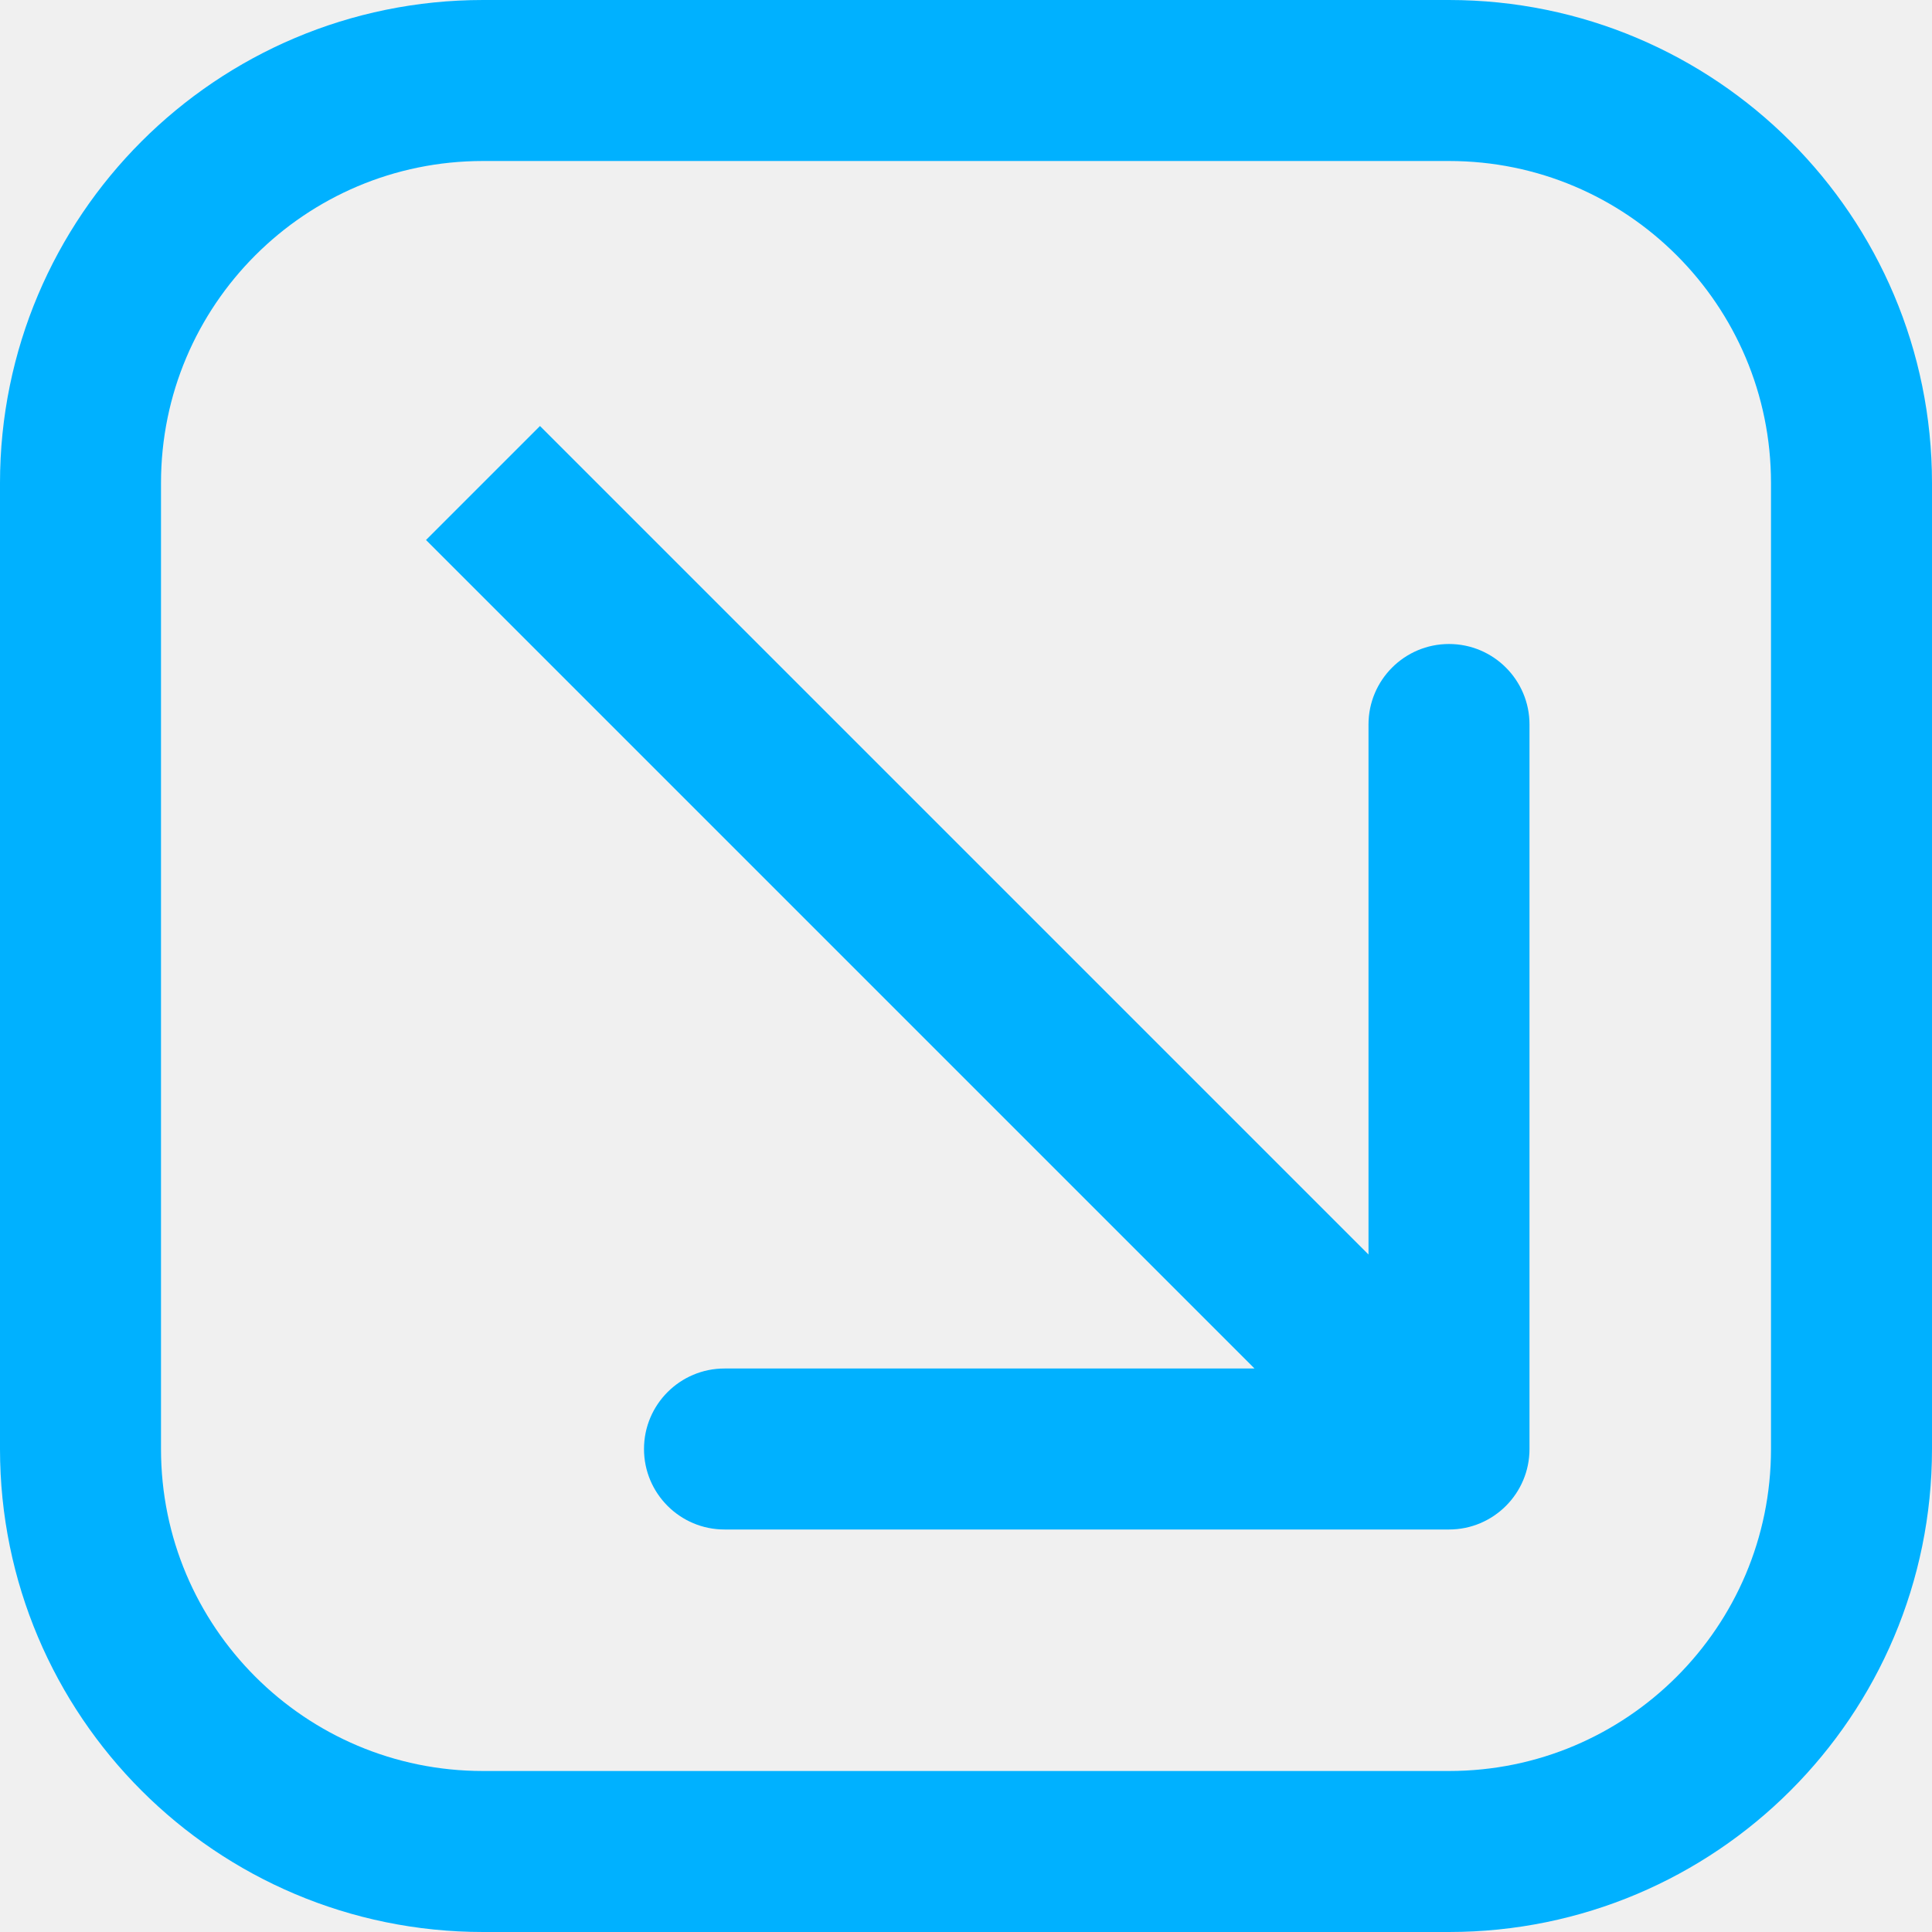
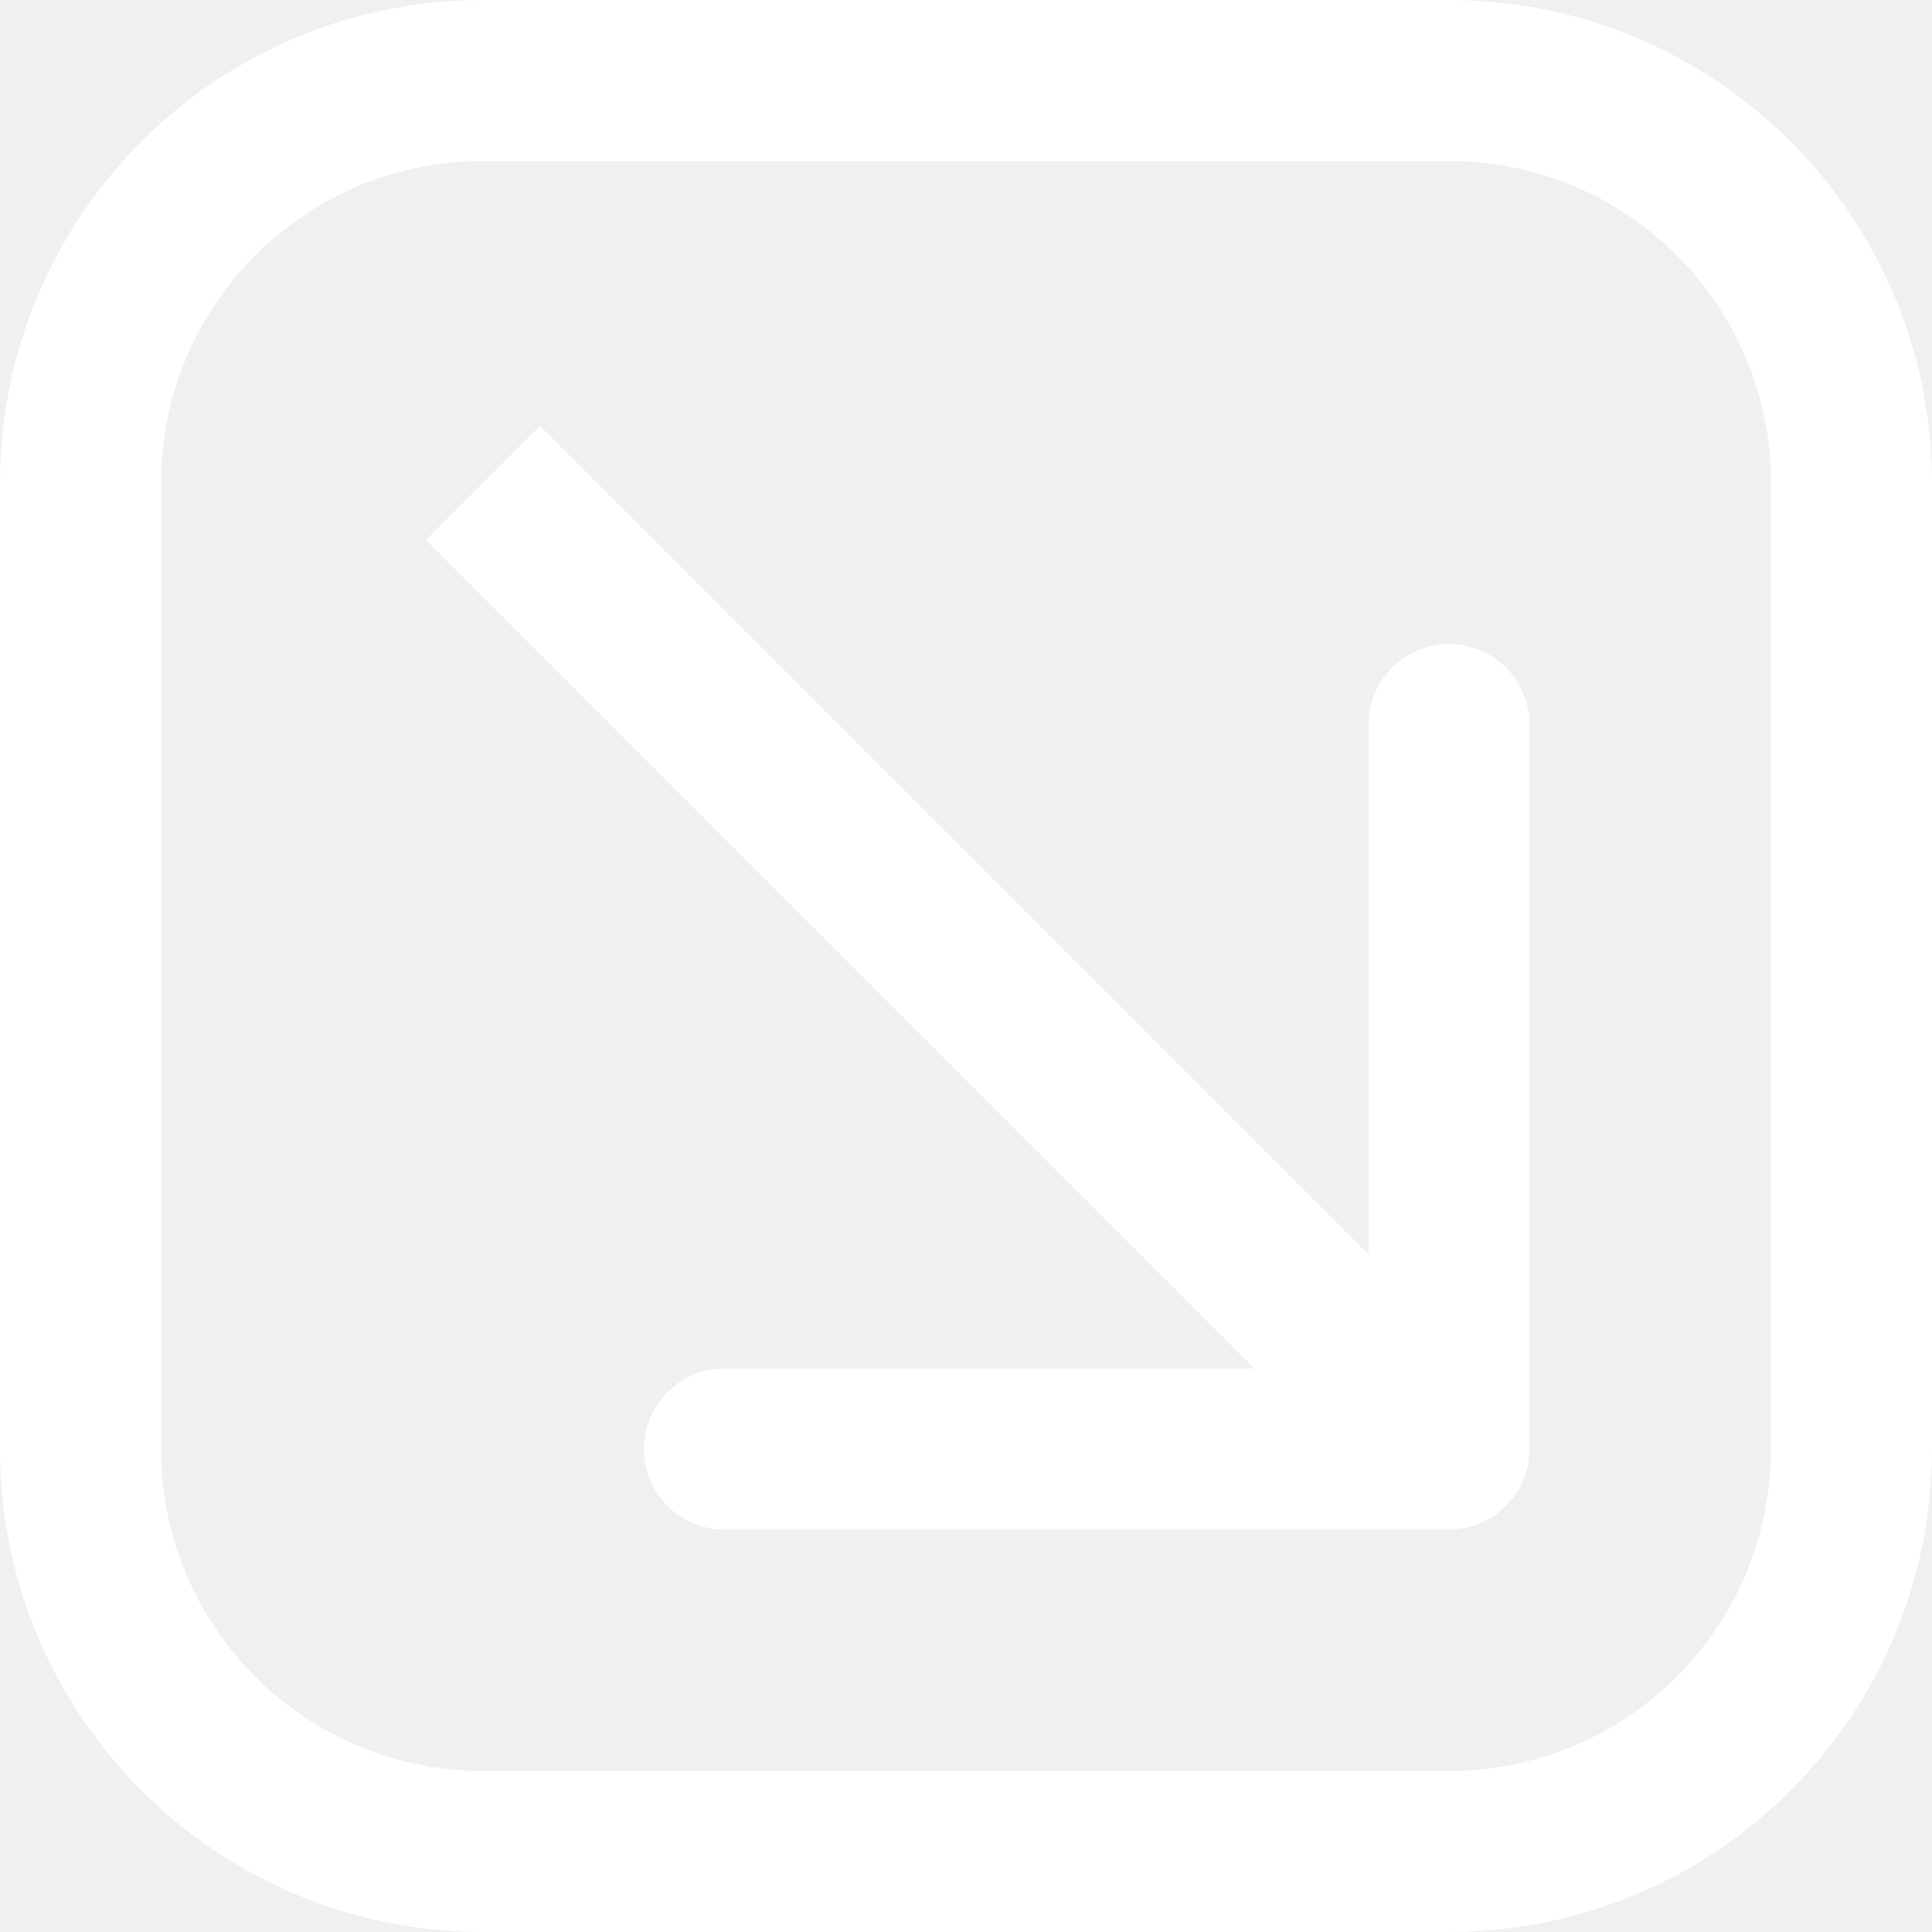
<svg xmlns="http://www.w3.org/2000/svg" width="12" height="12" viewBox="0 0 12 12" fill="none">
-   <rect x="0.5" y="0.5" width="11" height="11" rx="2.5" stroke="#00B1FF" />
-   <path d="M9 9.5C9.276 9.5 9.5 9.276 9.5 9L9.5 4.5C9.5 4.224 9.276 4 9 4C8.724 4 8.5 4.224 8.5 4.5L8.5 8.5L4.5 8.5C4.224 8.5 4 8.724 4 9C4 9.276 4.224 9.5 4.5 9.5L9 9.5ZM2.646 3.354L8.646 9.354L9.354 8.646L3.354 2.646L2.646 3.354Z" fill="#00B1FF" />
+   <rect x="0.5" y="0.5" width="11" height="11" rx="2.5" stroke="white" />
+   <path d="M9 9.5C9.276 9.5 9.5 9.276 9.5 9L9.5 4.5C9.5 4.224 9.276 4 9 4C8.724 4 8.5 4.224 8.5 4.5L8.5 8.5L4.5 8.5C4.224 8.5 4 8.724 4 9C4 9.276 4.224 9.5 4.5 9.5L9 9.5ZM2.646 3.354L8.646 9.354L9.354 8.646L3.354 2.646L2.646 3.354Z" fill="white" />
</svg>
